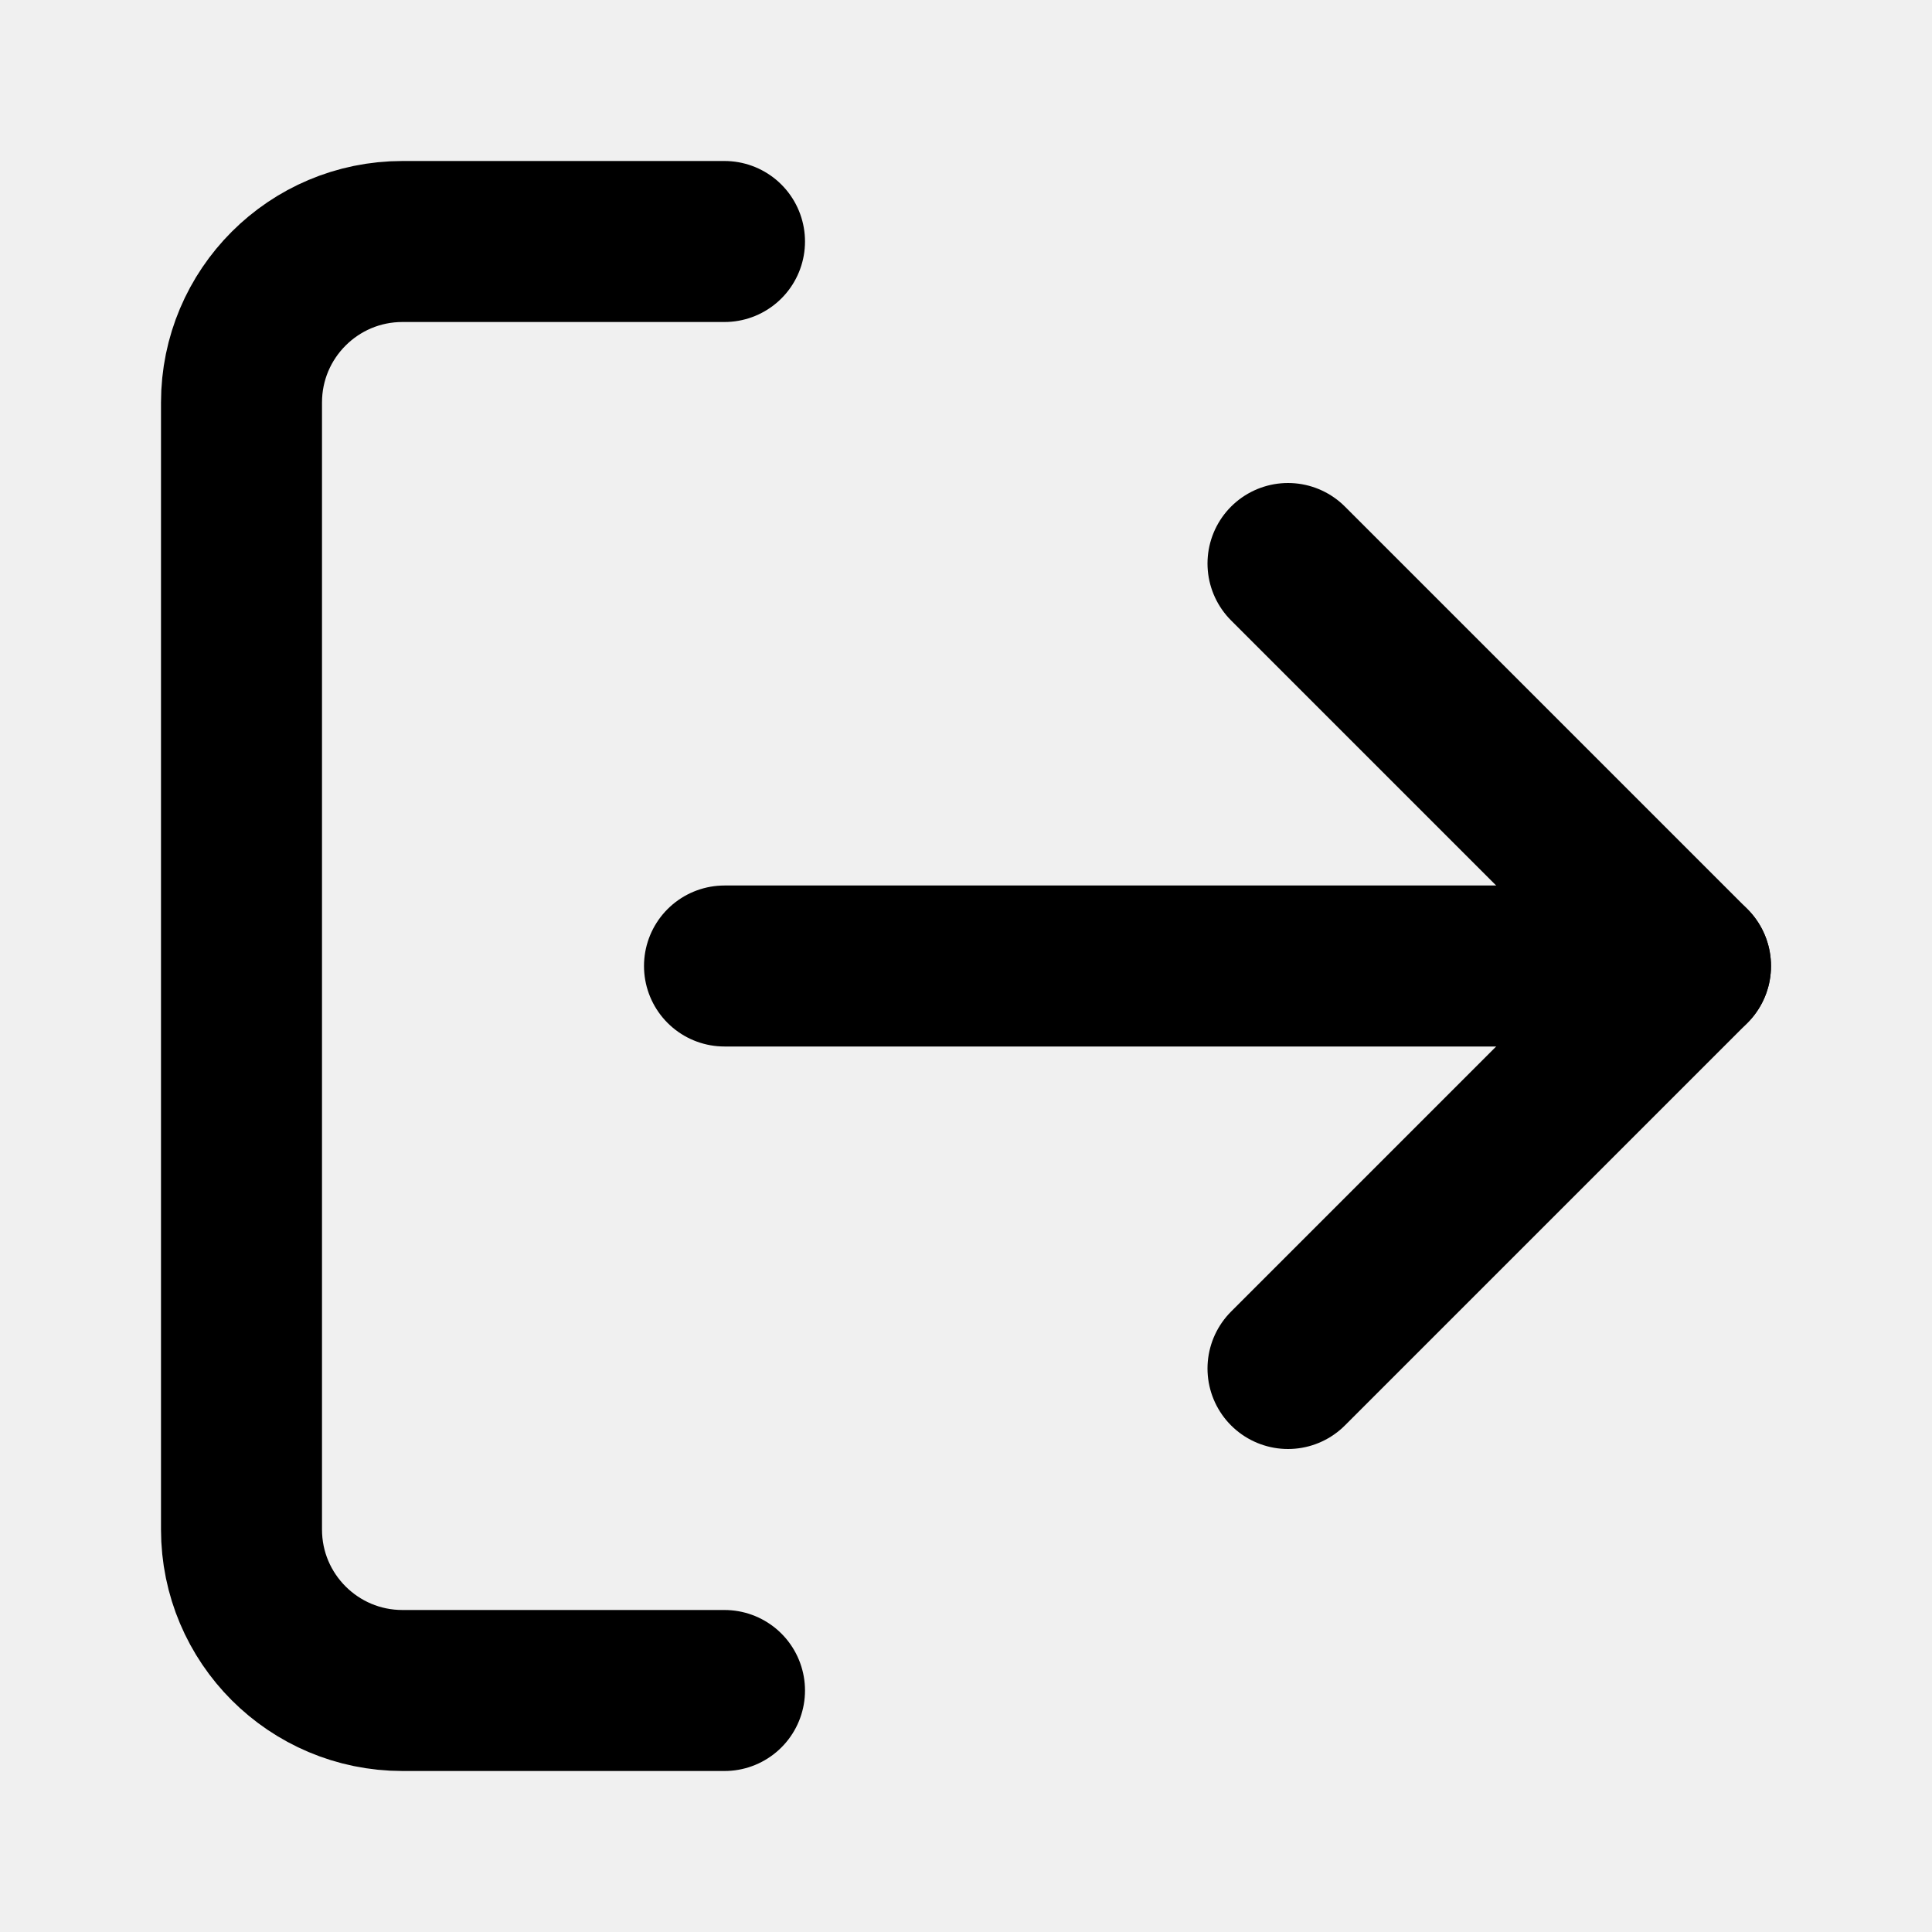
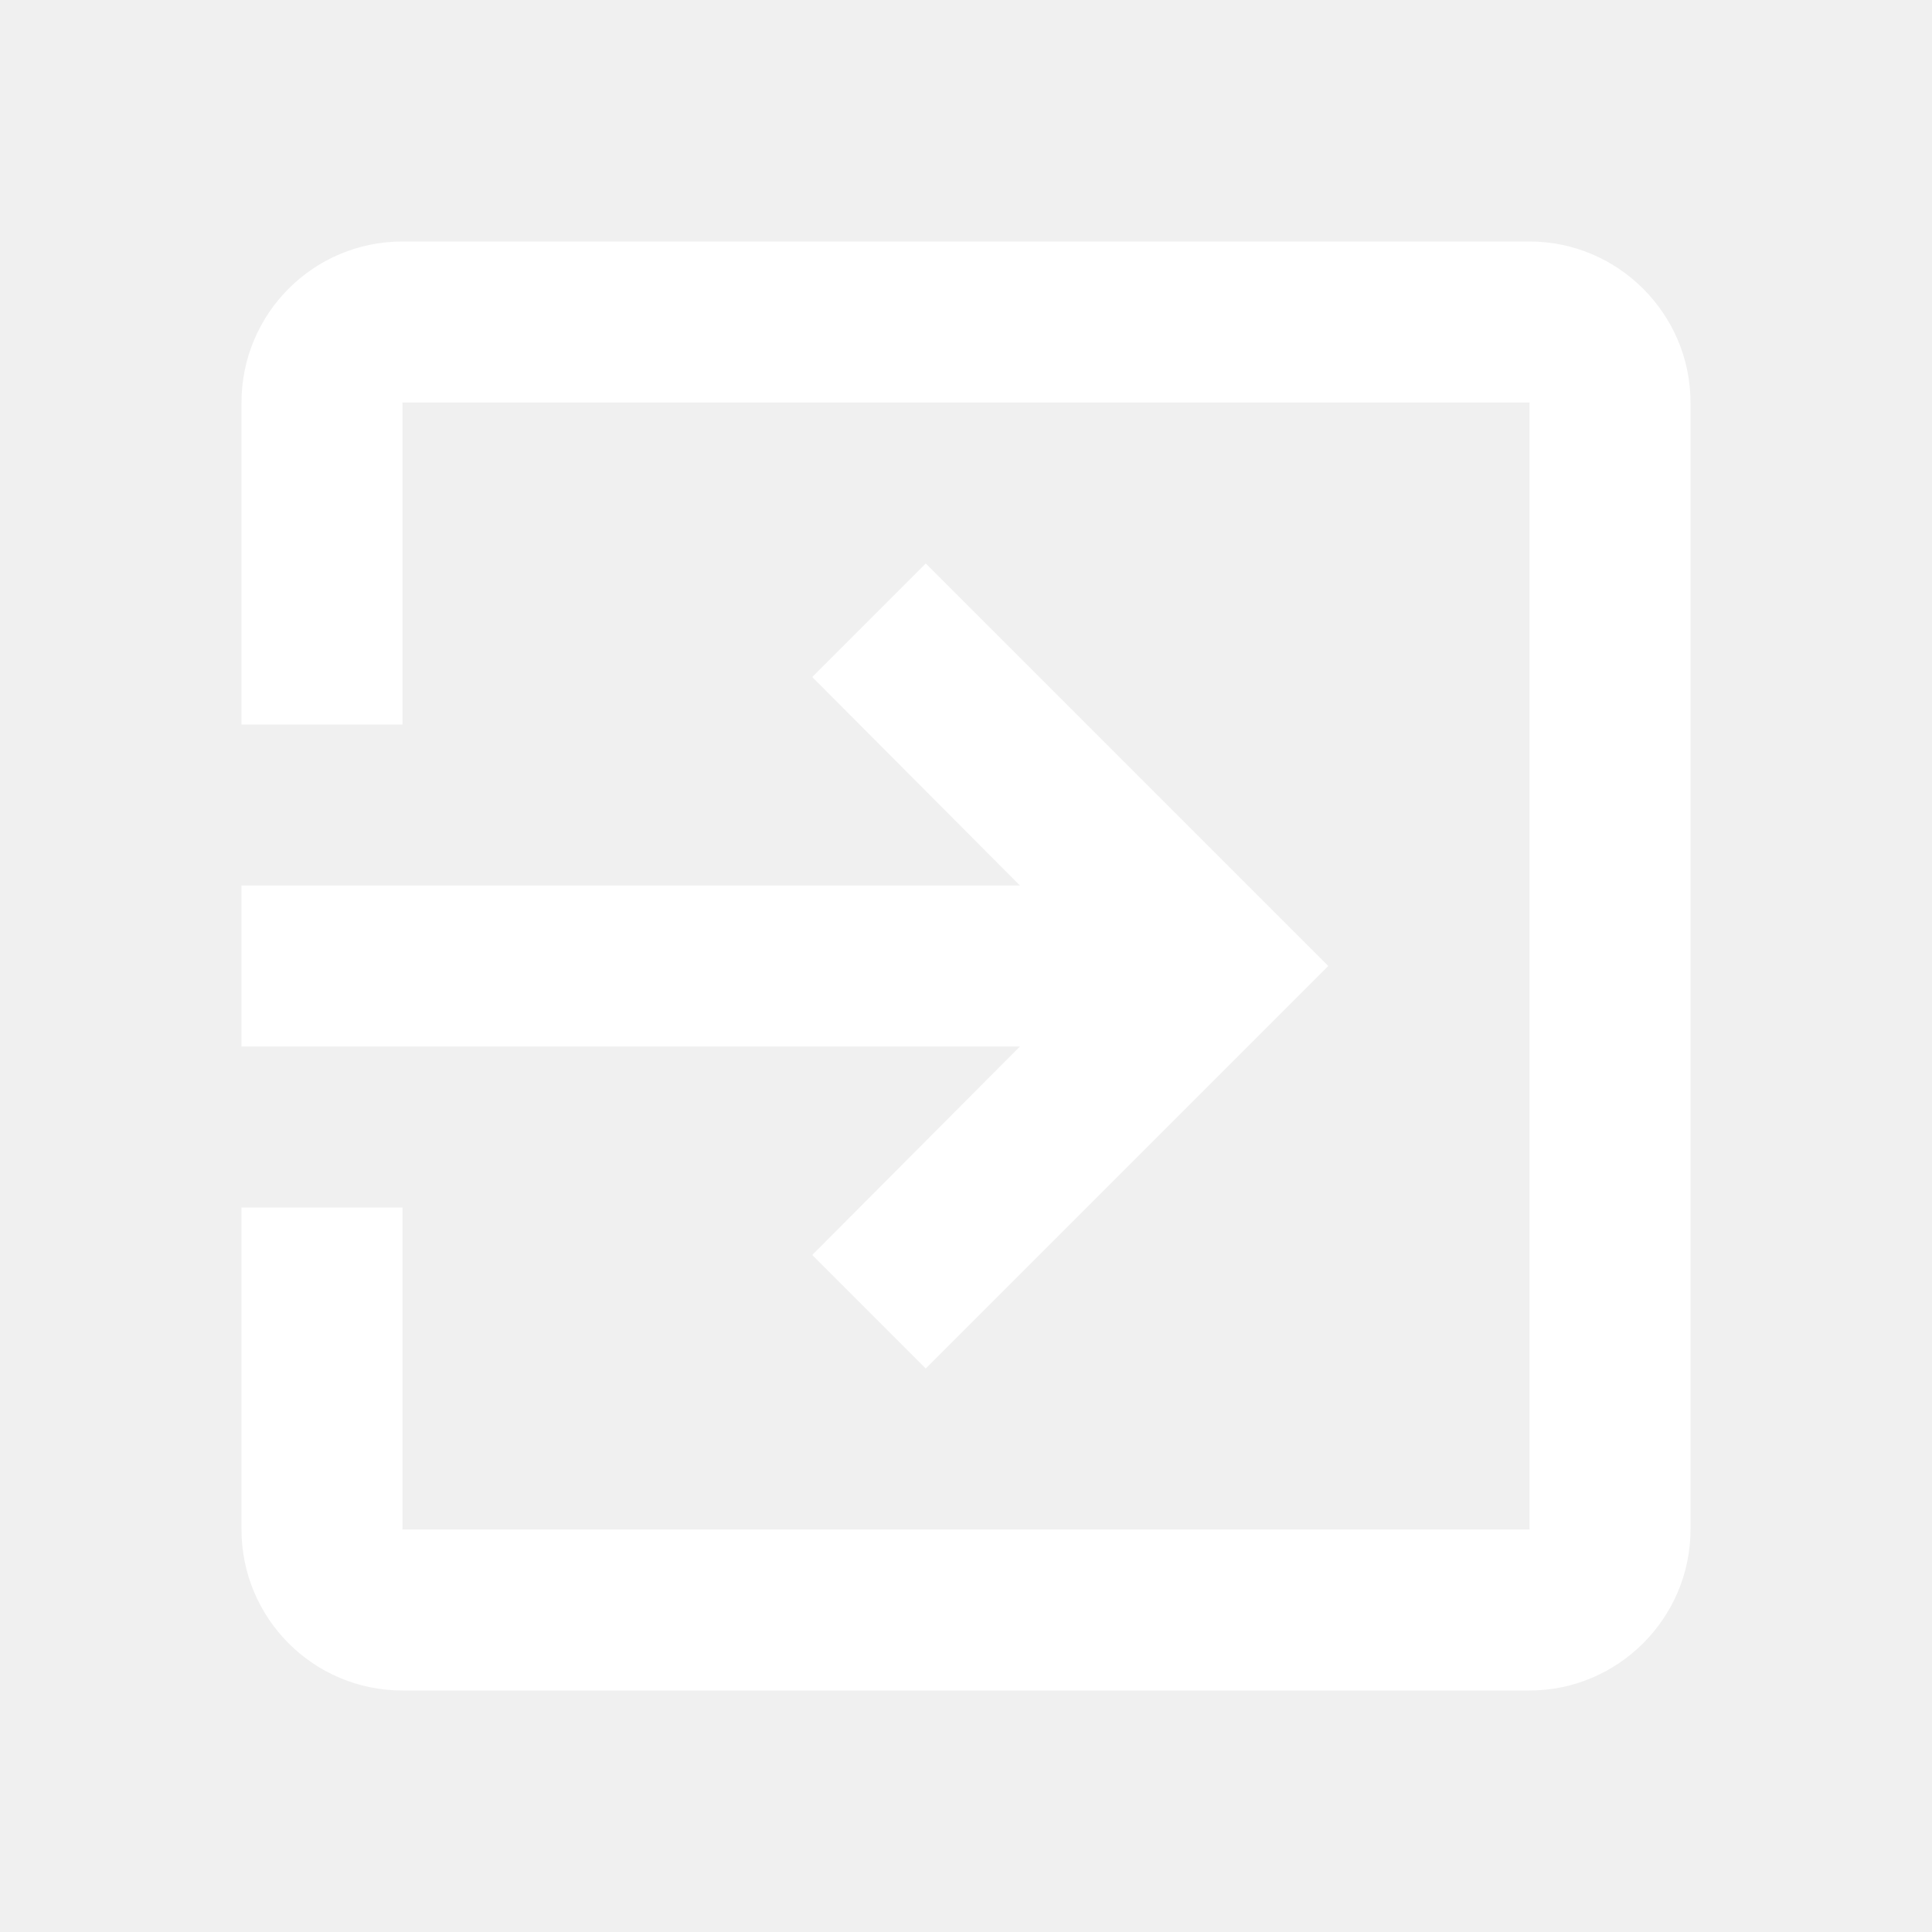
- <svg xmlns="http://www.w3.org/2000/svg" width="24" height="24" viewBox="0 0 24 24" fill="none" stroke="currentColor" stroke-width="2" stroke-linecap="round" stroke-linejoin="round" class="feather feather-log-out">
-   <path d="M9 21H5a2 2 0 0 1-2-2V5a2 2 0 0 1 2-2h4" />
-   <polyline points="16 17 21 12 16 7" />
-   <line x1="21" y1="12" x2="9" y2="12" />
+ <svg xmlns="http://www.w3.org/2000/svg" viewBox="0 0 24 24" fill="white" width="36px" height="36px">
+   <path d="M0 0h24v24H0z" fill="none" />
+   <path d="M10.09 15.59L11.5 17l5-5-5-5-1.41 1.41L12.67 11H3v2h9.67l-2.58 2.59zM19 3H5c-1.11 0-2 .9-2 2v4h2V5h14v14H5v-4H3v4c0 1.1.89 2 2 2h14c1.1 0 2-.9 2-2V5c0-1.1-.9-2-2-2z" />
</svg>
